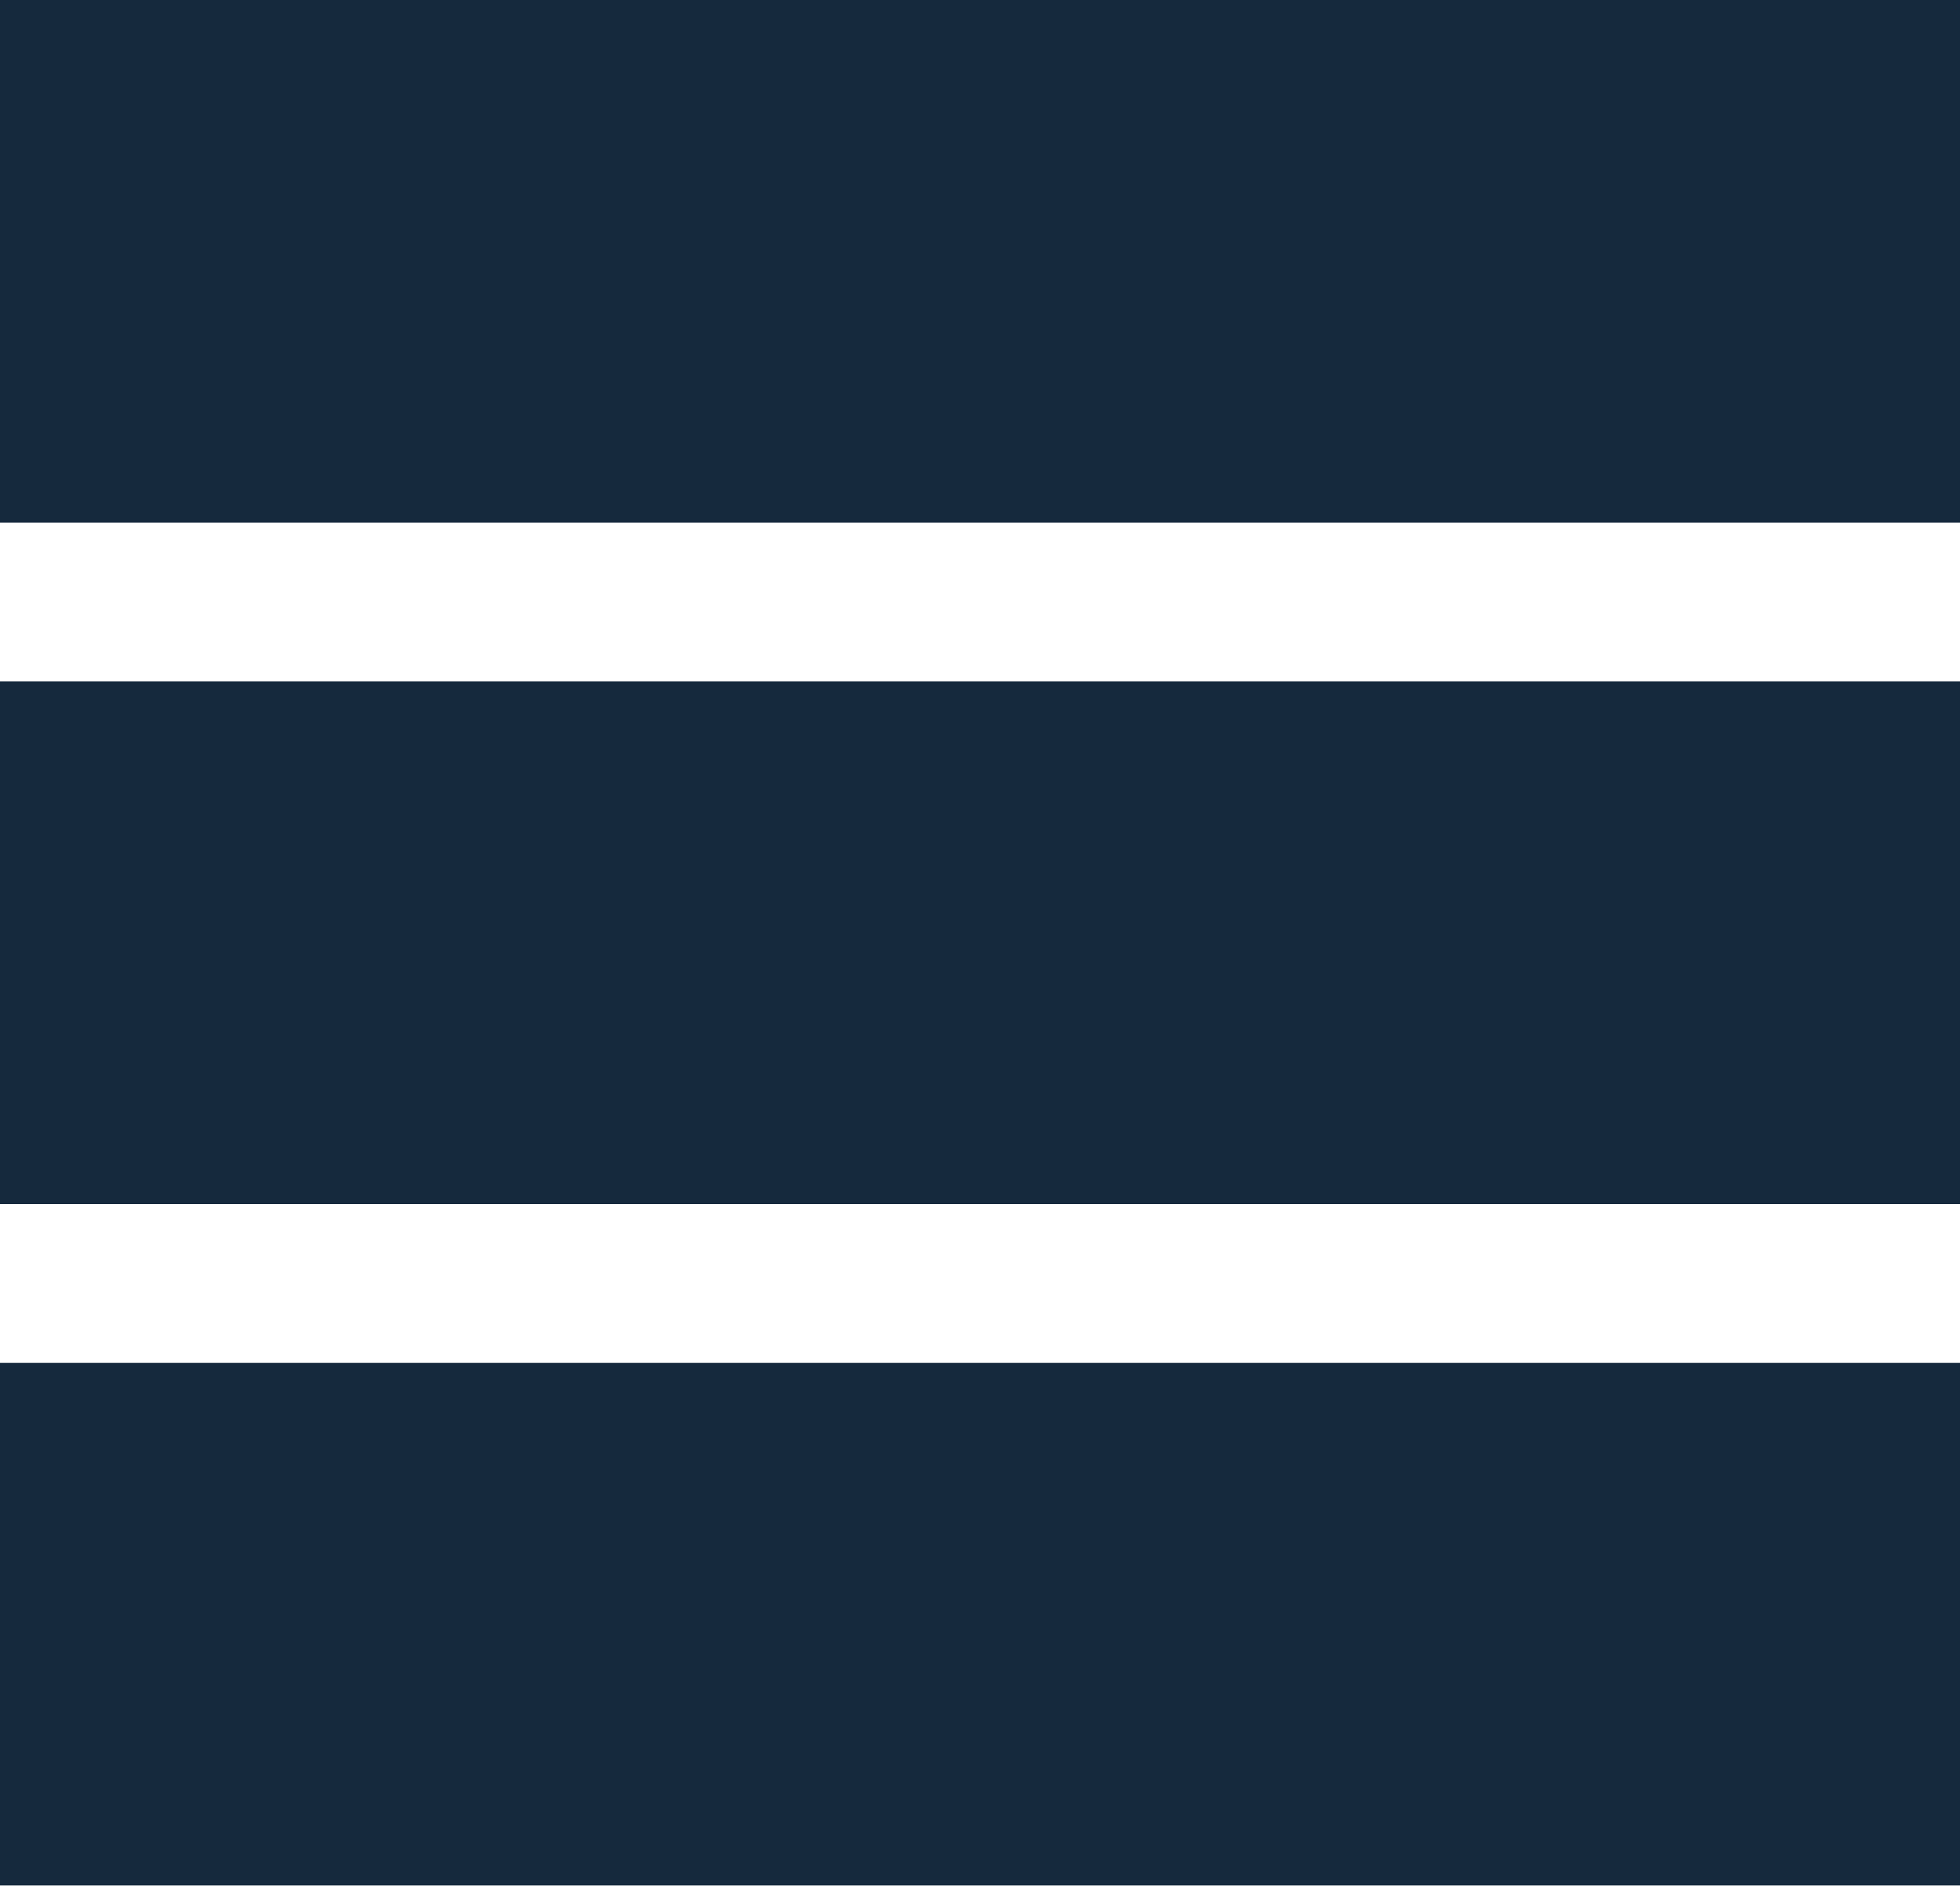
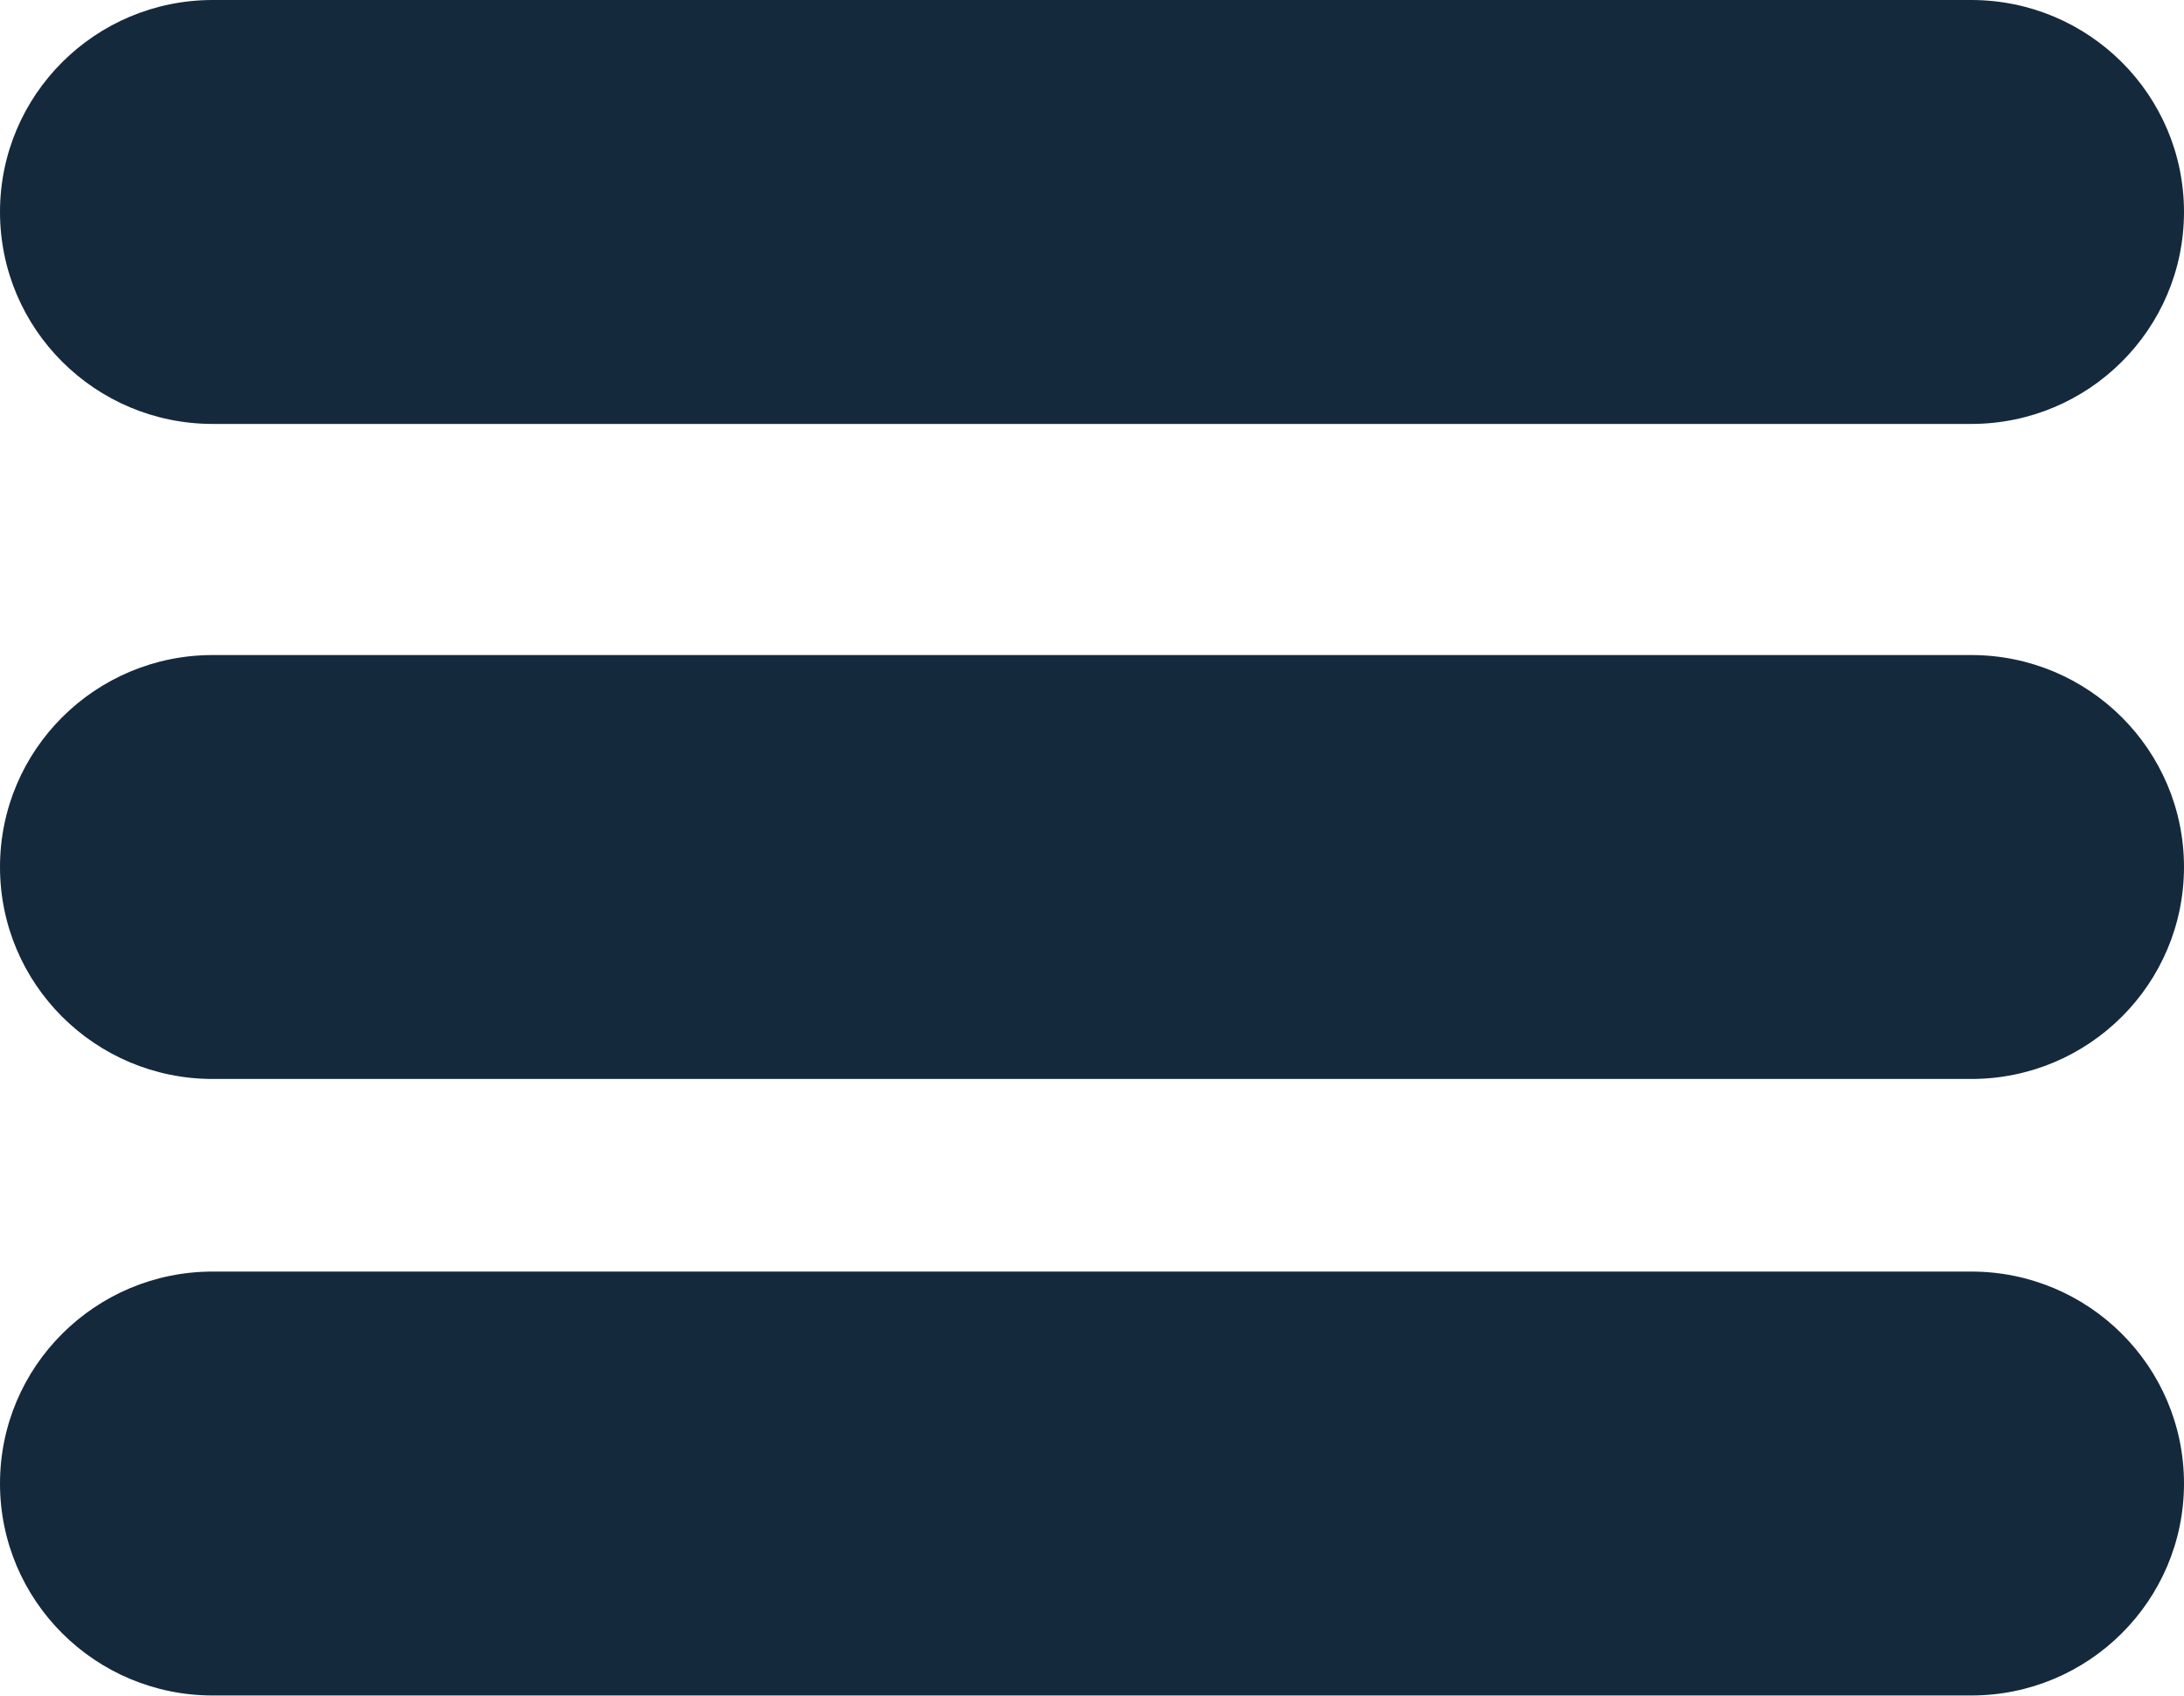
- <svg xmlns="http://www.w3.org/2000/svg" width="30mm" height="28.864mm" version="1.1" viewBox="0 0 30 28.864">
-   <g transform="translate(-52.917 -63.726)" fill="#15293d" stroke-width=".149">
-     <rect x="52.917" y="63.726" width="30" height="8" />
-     <rect x="52.917" y="74.158" width="30" height="8" />
-     <rect x="52.917" y="84.59" width="30" height="8" />
+ <svg xmlns="http://www.w3.org/2000/svg" width="258.048mm" height="200.28mm" version="1.1" viewBox="0 0 258.048 200.28" id="svg36">
+   <defs id="defs40" />
+   <g transform="matrix(8.601593,0,0,8.601593,-455.1705,-548.1451)" id="g34" style="fill:#15293d;stroke-width:0.149">
+     <rect x="52.917" y="63.726" width="30" height="5.822" id="rect28" rx="2.922" ry="2.922" style="stroke-width:0.127" />
+     <rect style="stroke-width:0.127" ry="2.922" rx="2.922" id="rect42" height="5.822" width="30" y="72.722" x="52.917" />
+     <rect x="52.917" y="81.189" width="30" height="5.822" id="rect44" rx="2.922" ry="2.922" style="stroke-width:0.127" />
  </g>
</svg>
